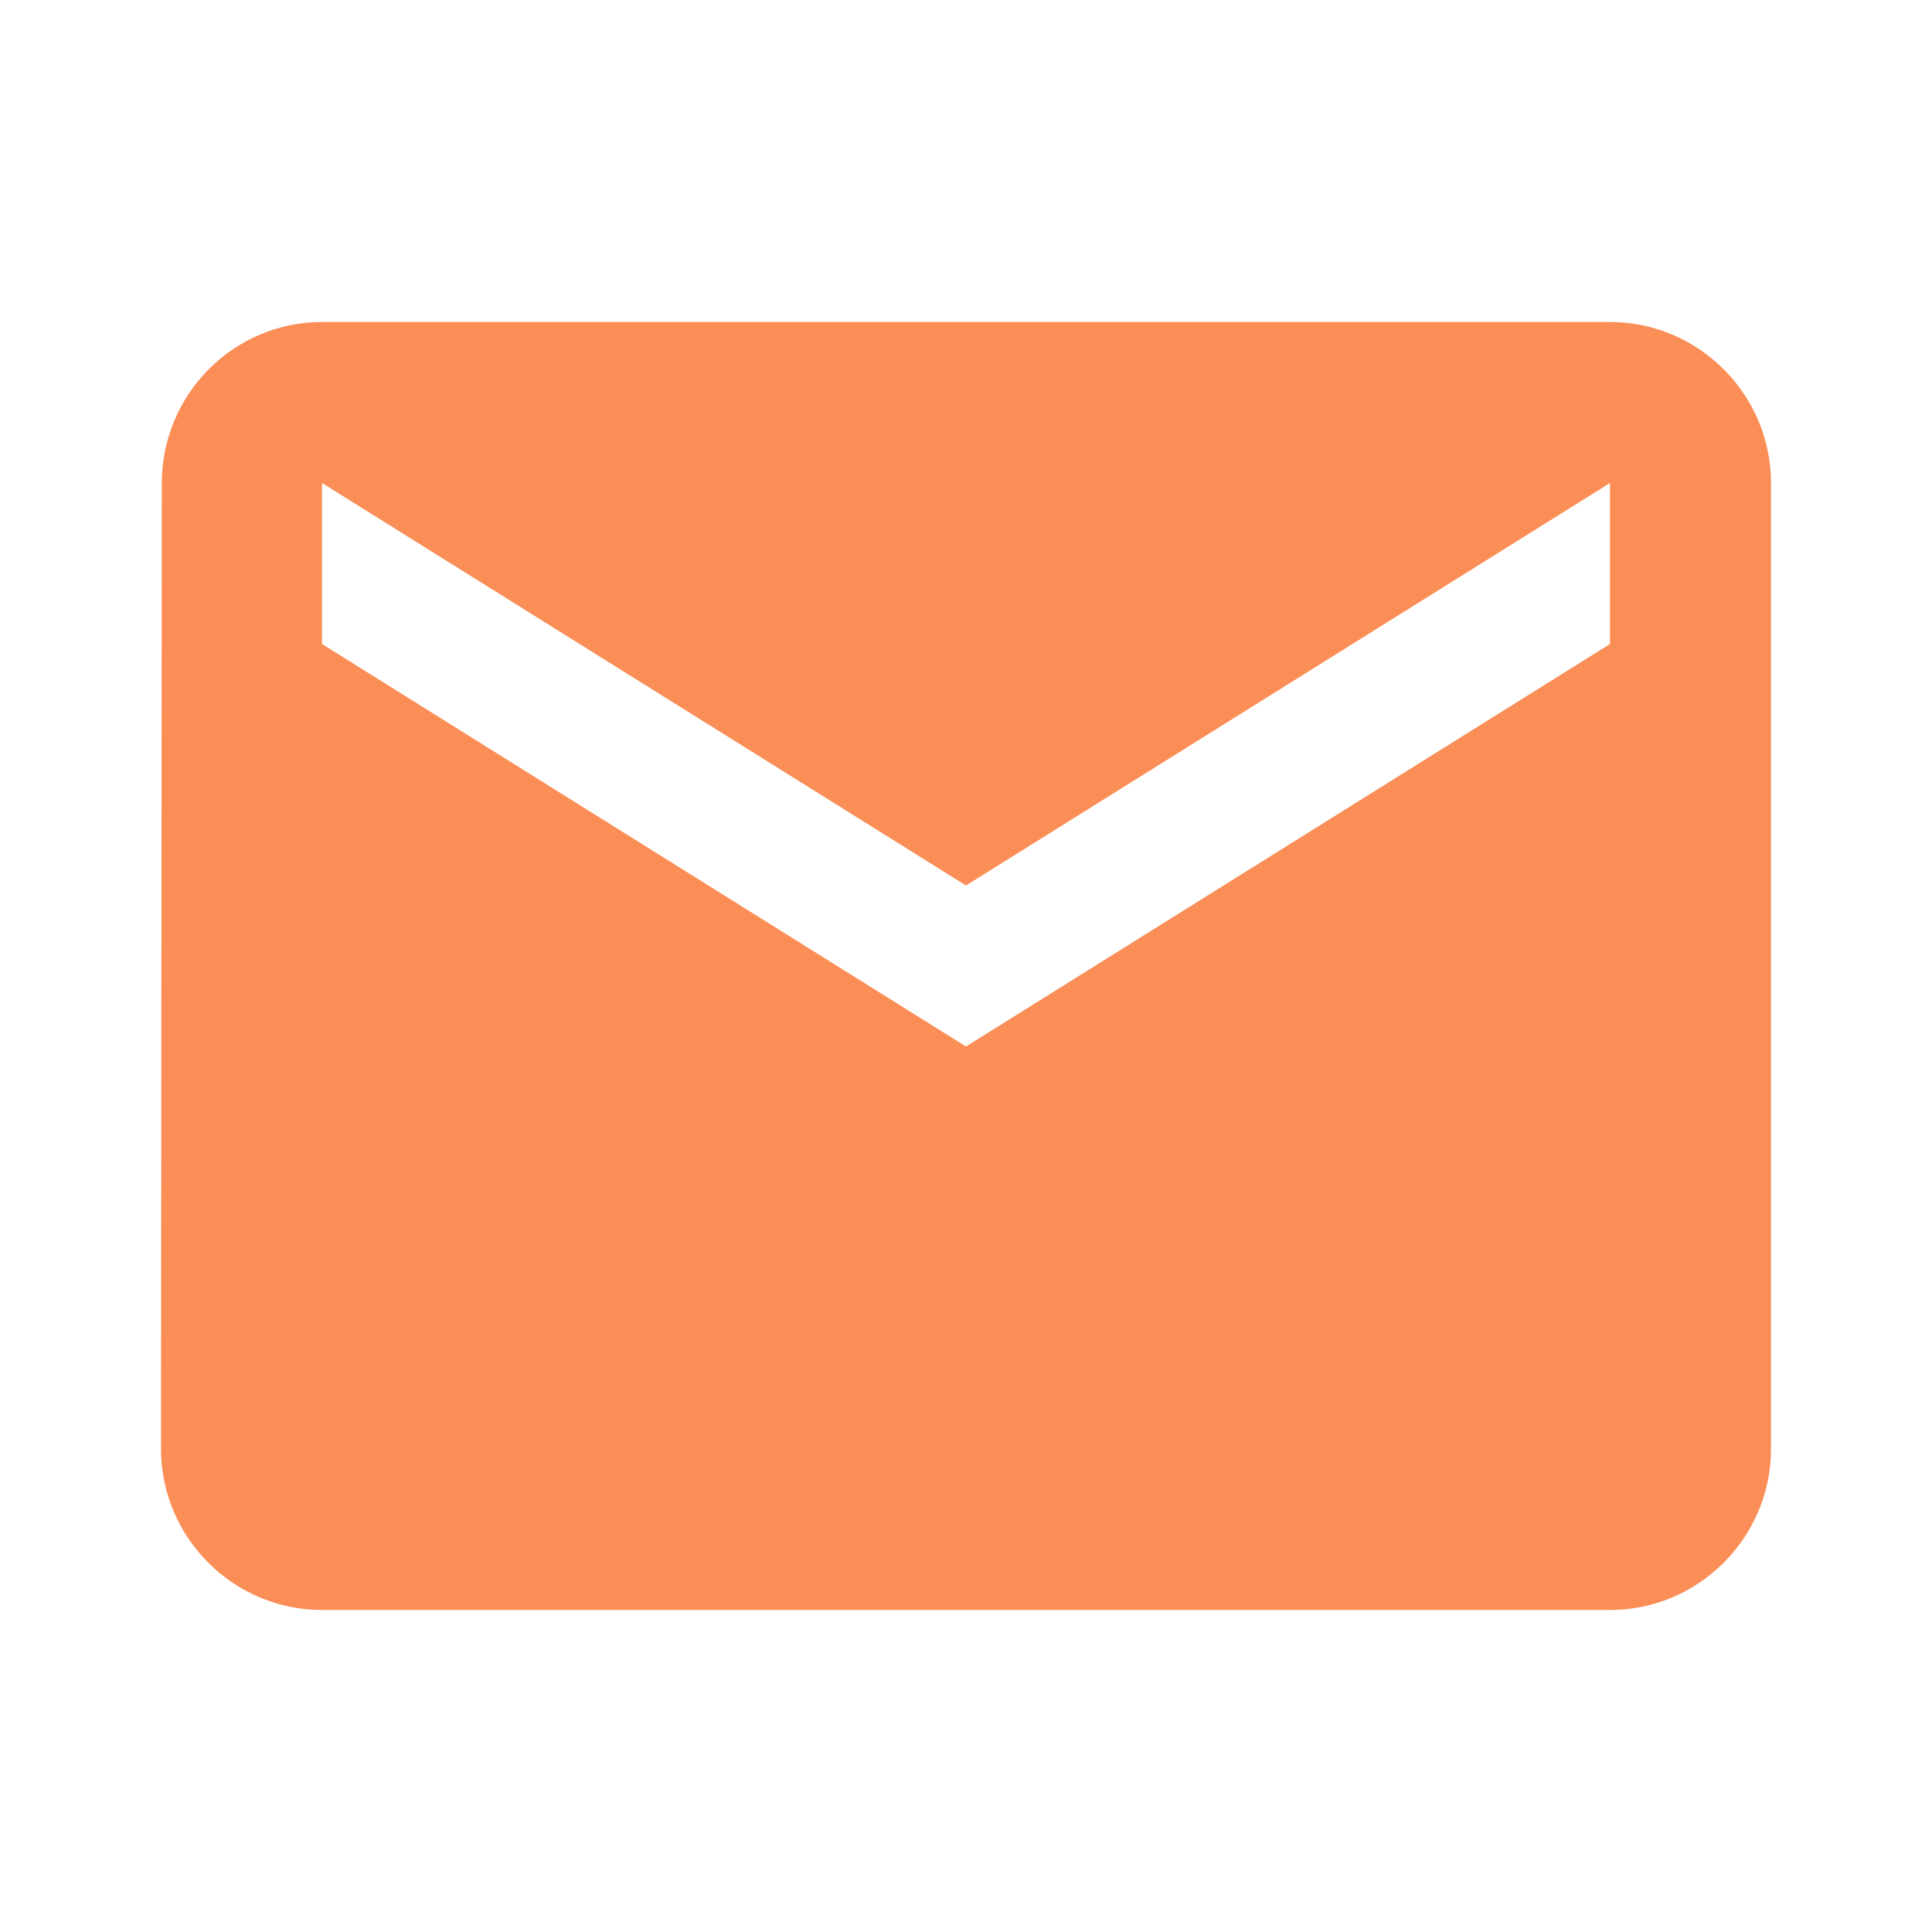
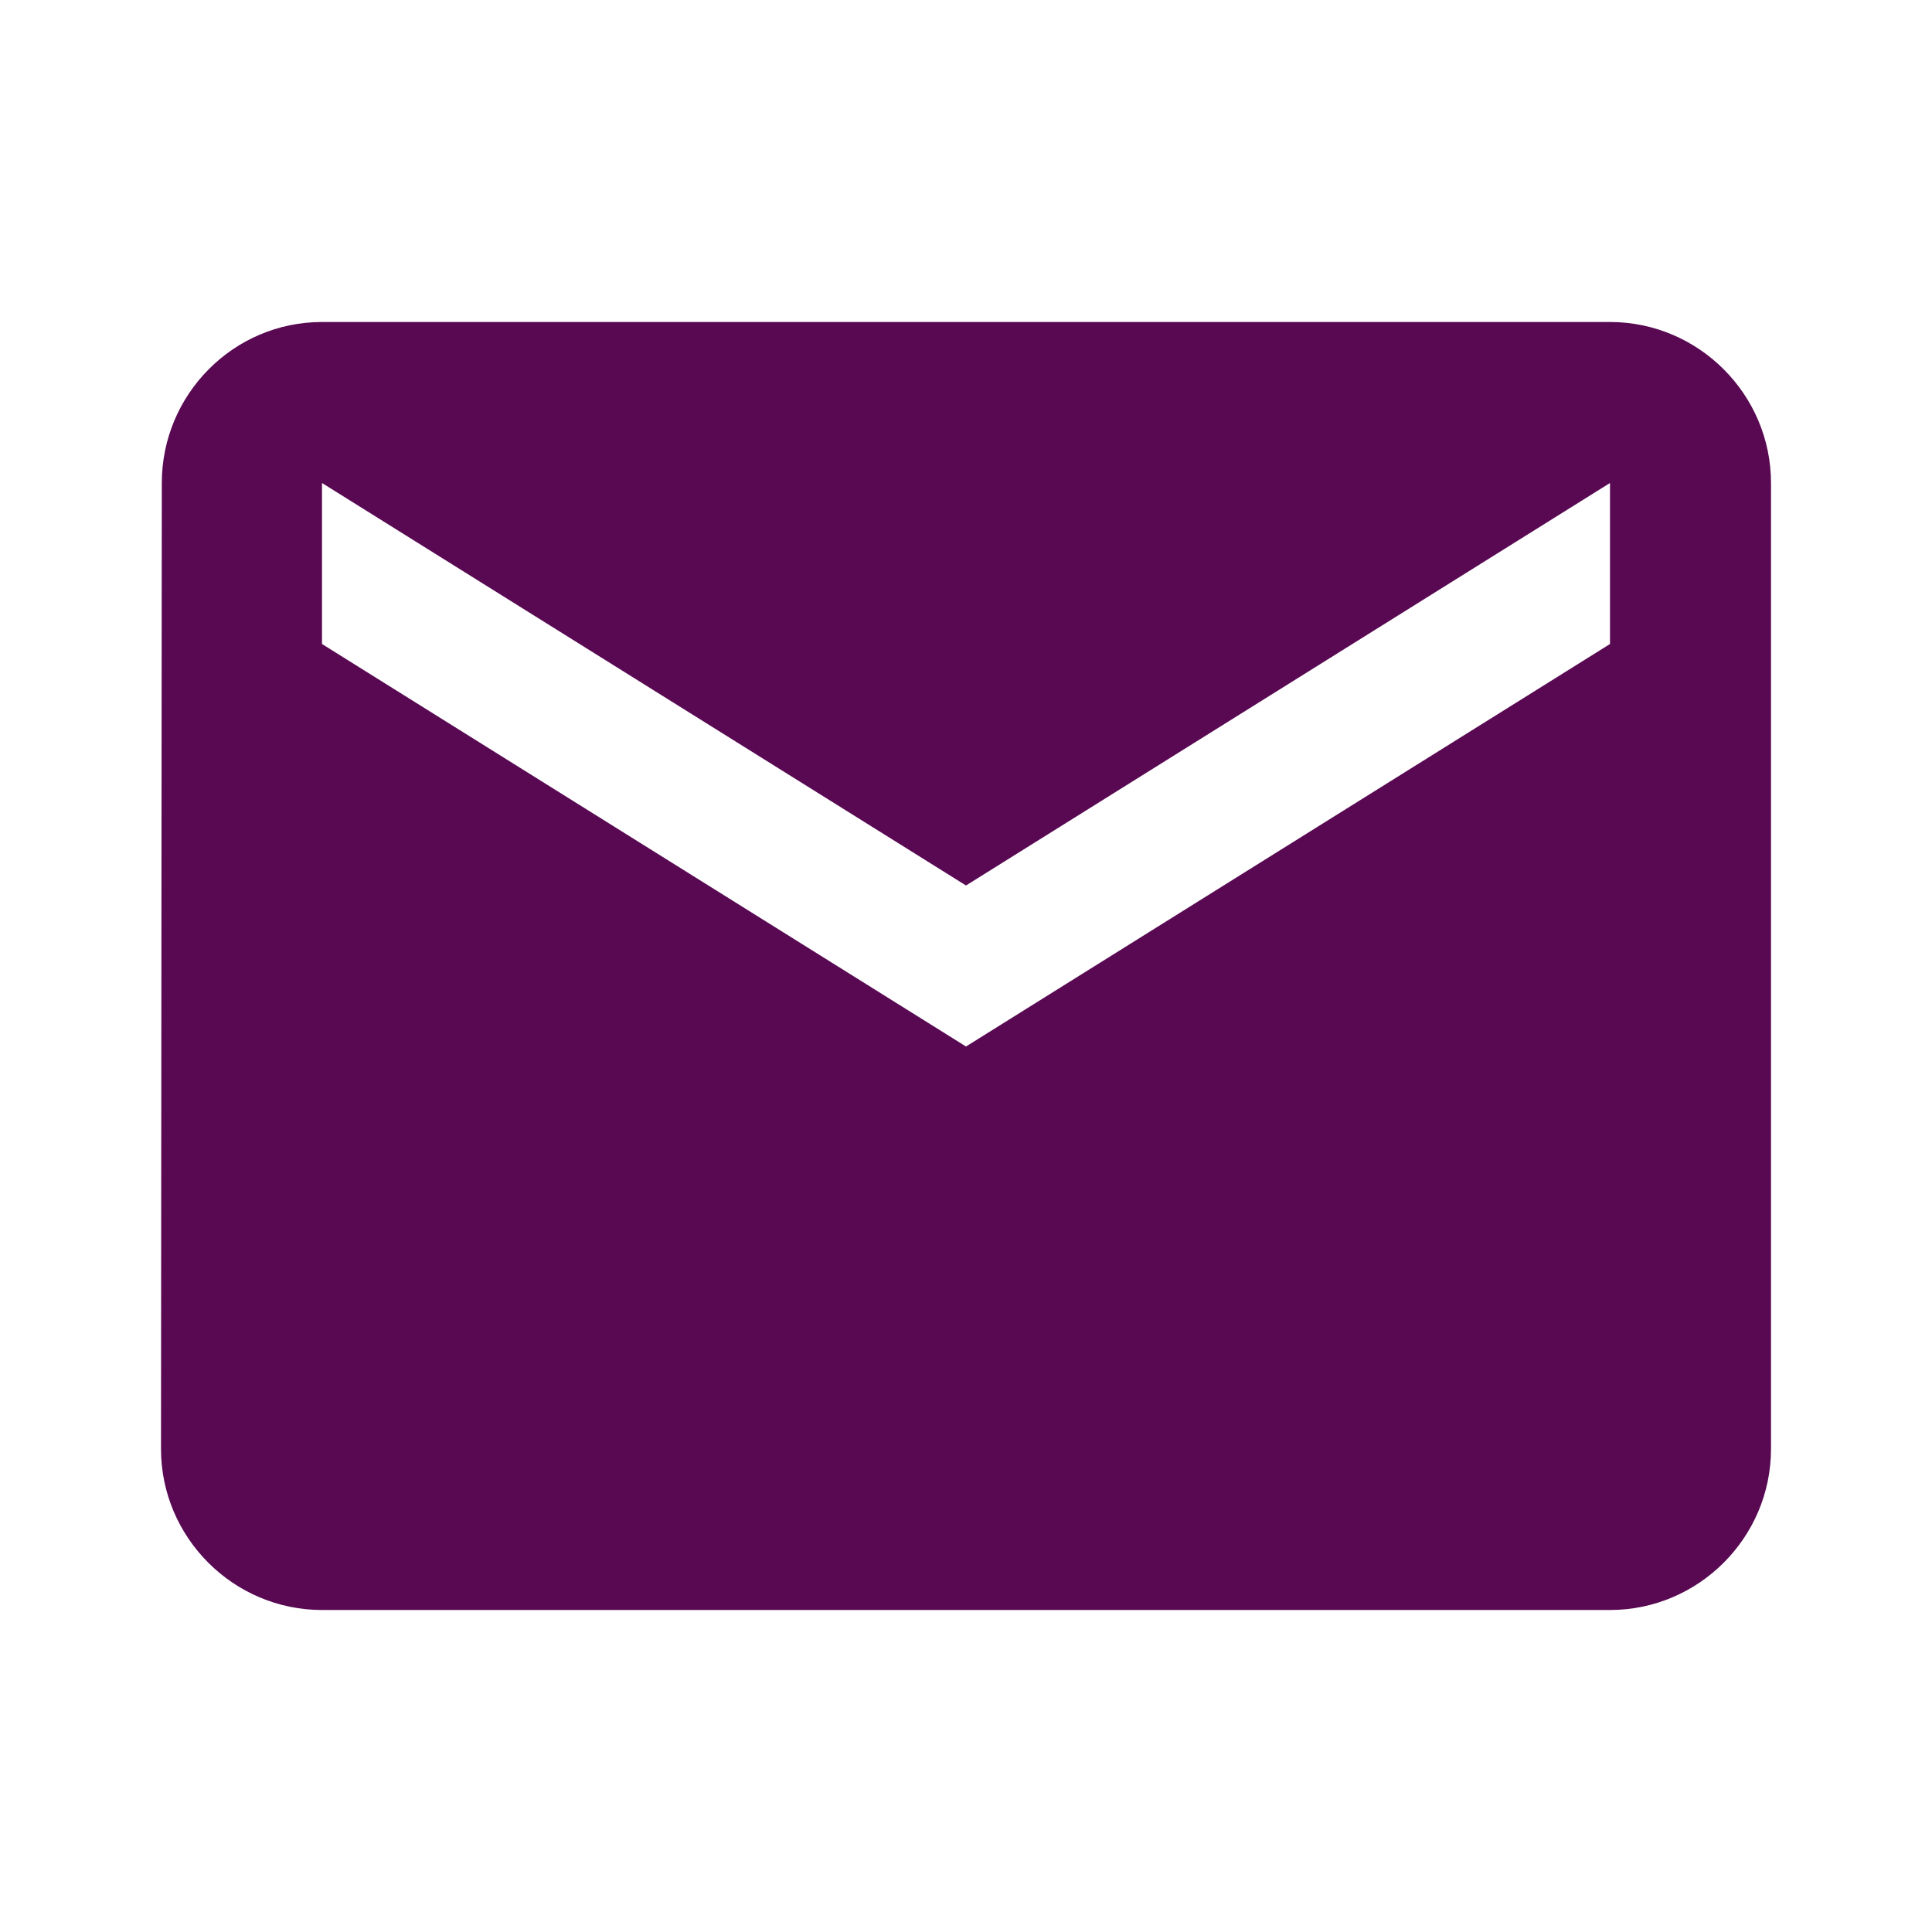
- <svg xmlns="http://www.w3.org/2000/svg" stroke="#fa8e56" fill="#fa8e56" stroke-width="0" viewBox="0 0 24 24" height="2em" width="2em">
+ <svg xmlns="http://www.w3.org/2000/svg" stroke="#580952" fill="#580952" stroke-width="0" viewBox="0 0 24 24" height="2em" width="2em">
  <path fill="none" d="M0 0h24v24H0z" />
  <path d="M20 4H4c-1.1 0-1.99.9-1.99 2L2 18c0 1.1.9 2 2 2h16c1.1 0 2-.9 2-2V6c0-1.1-.9-2-2-2zm0 4-8 5-8-5V6l8 5 8-5v2z" />
</svg>
